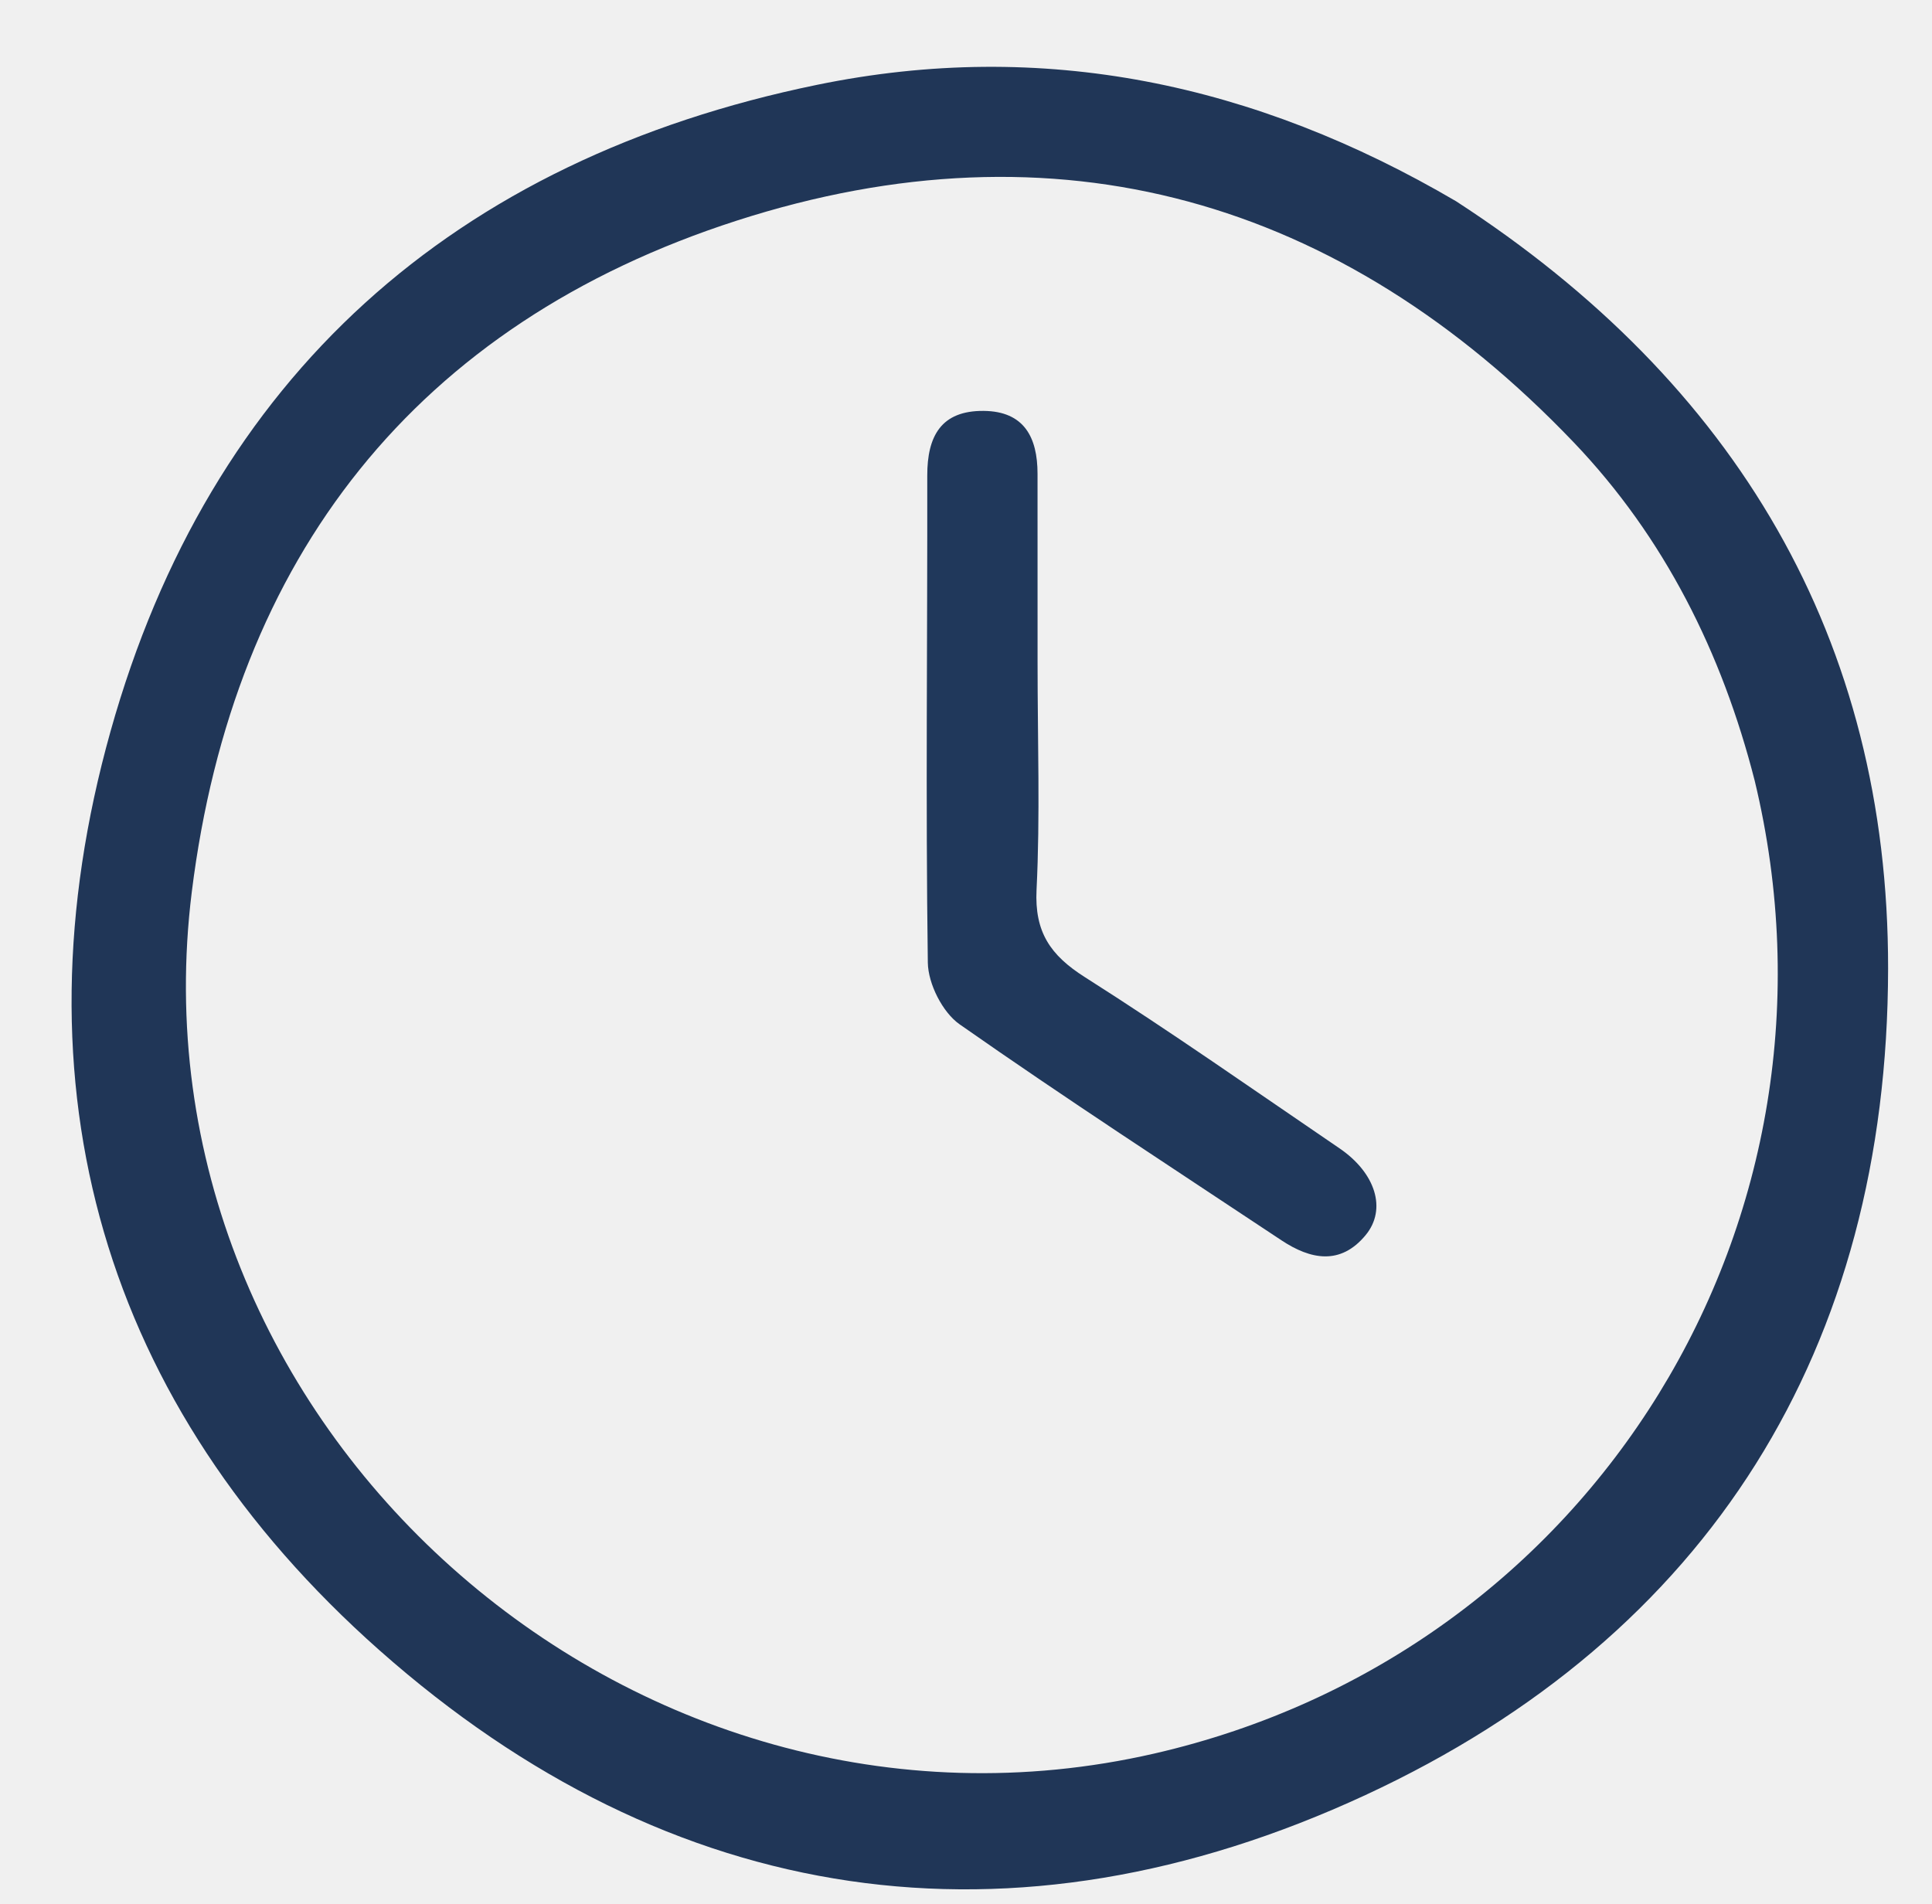
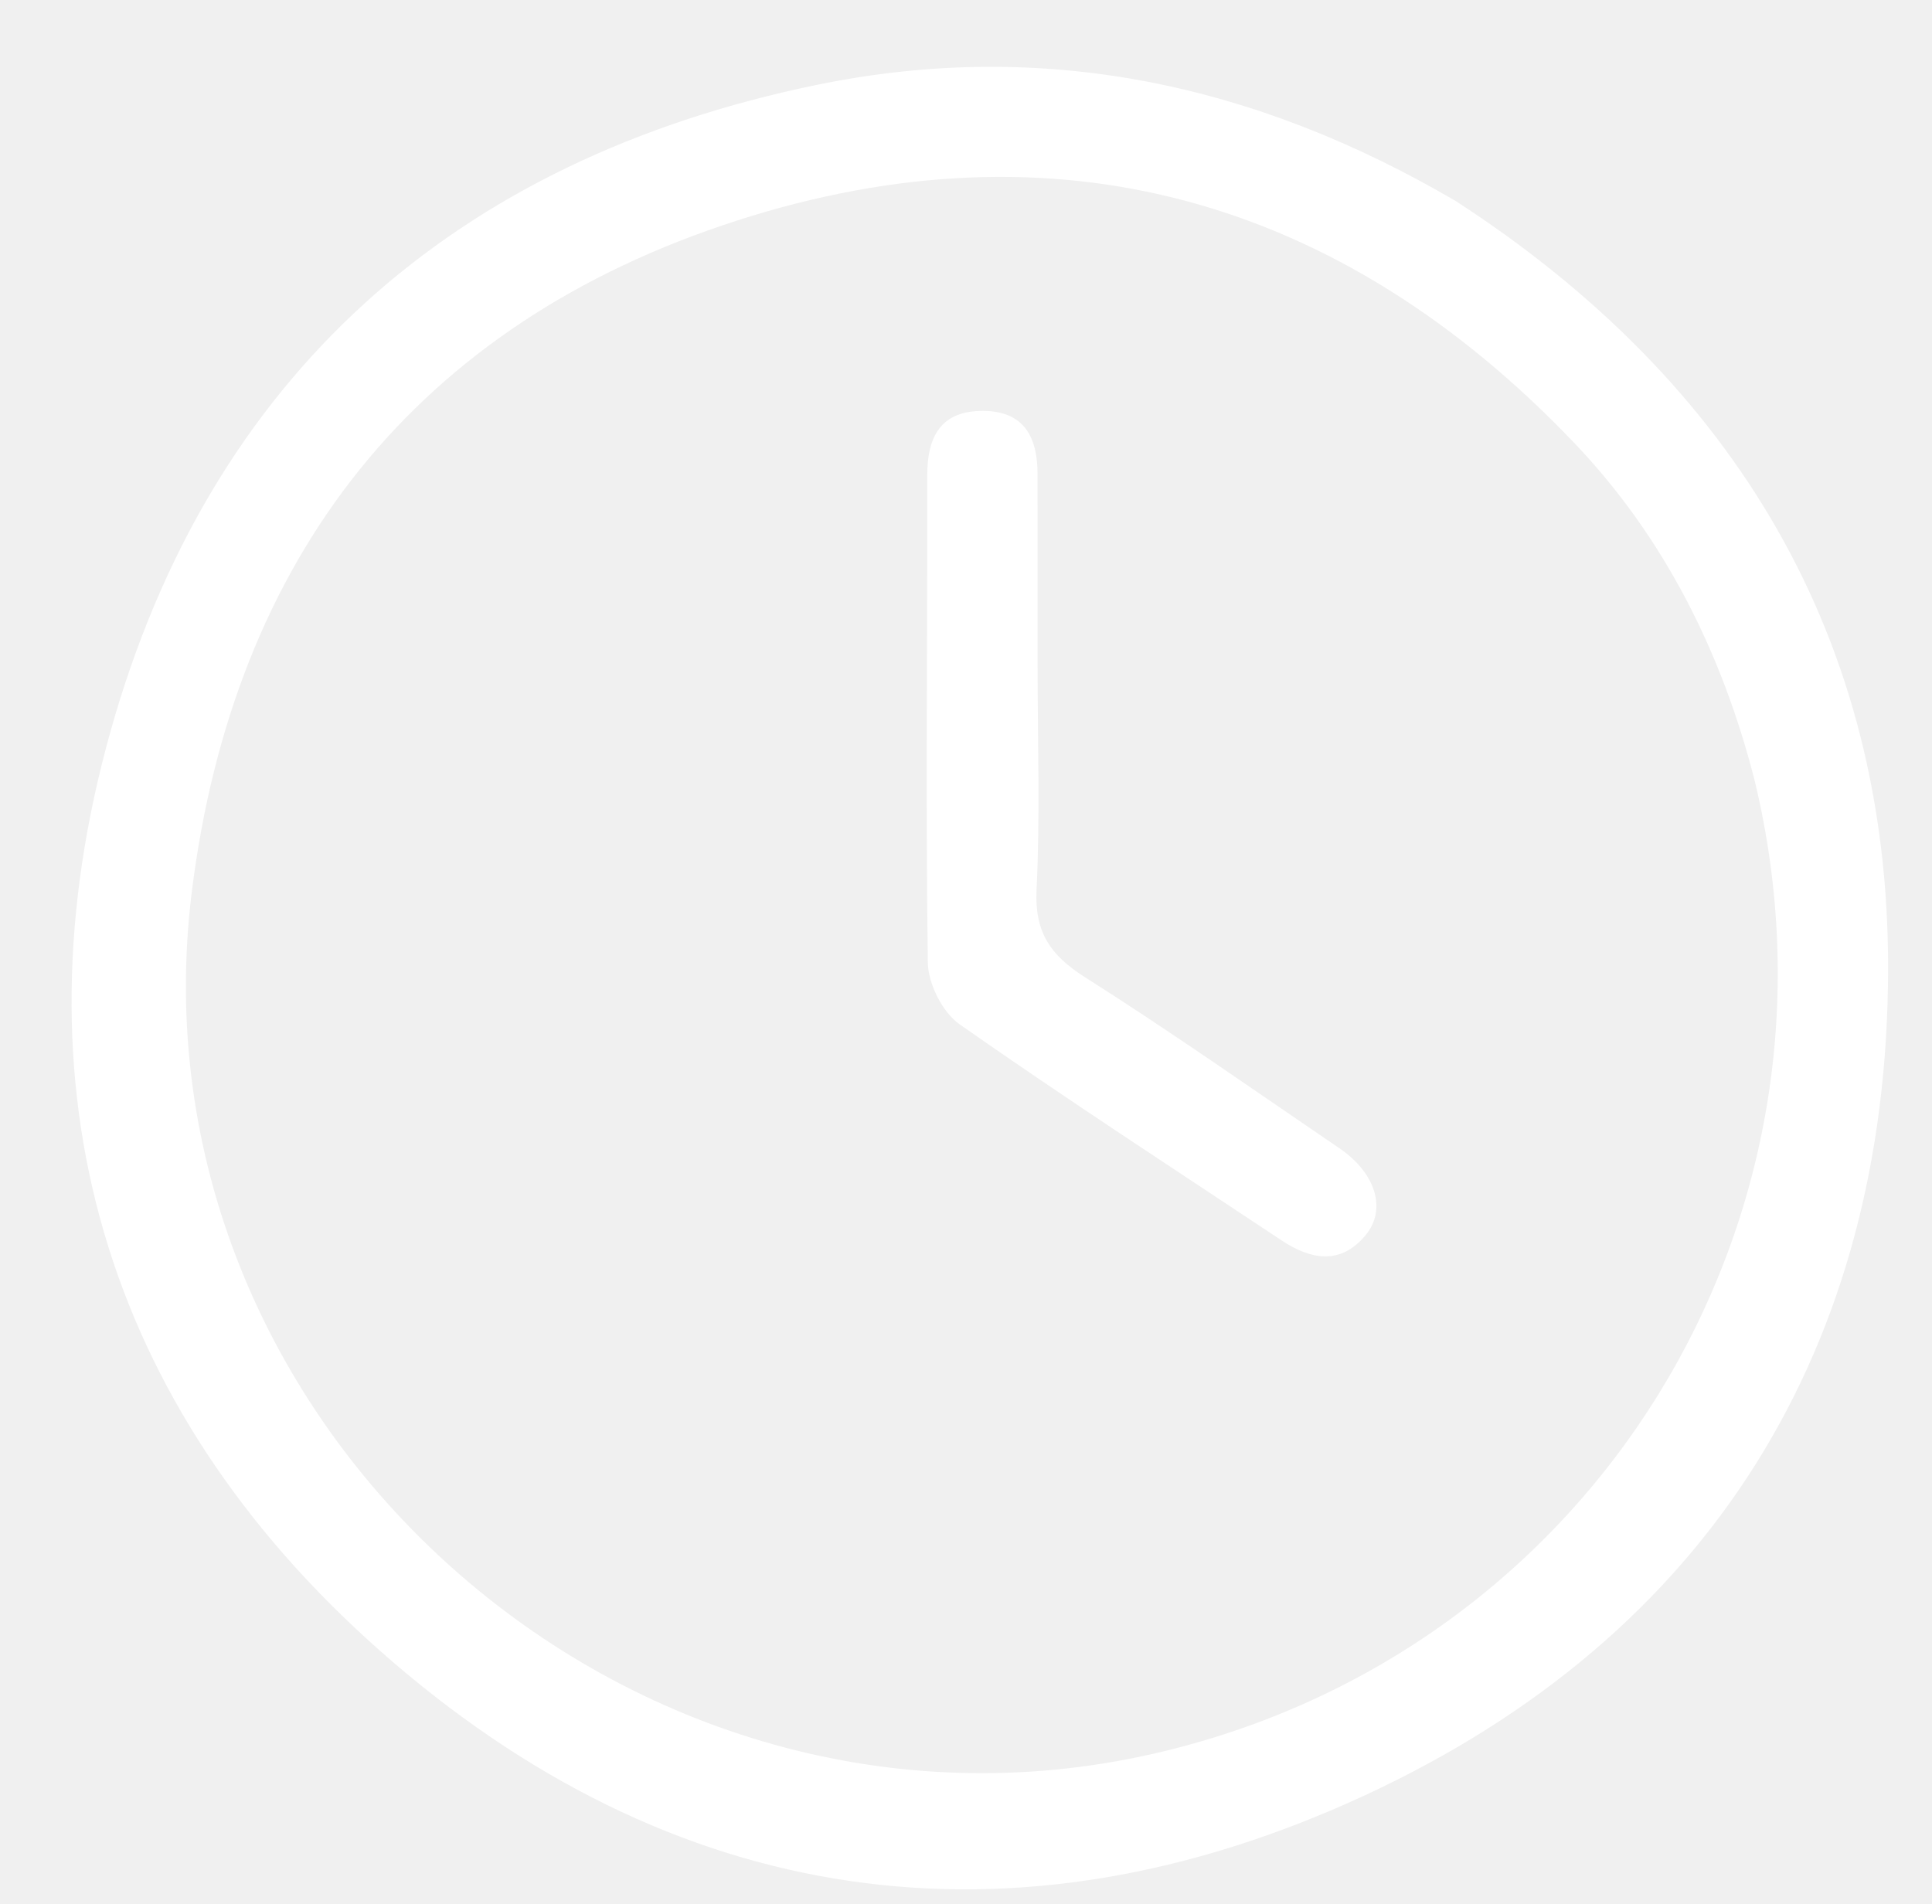
<svg xmlns="http://www.w3.org/2000/svg" version="1.1" id="Layer_1" x="0px" y="0px" width="100%" viewBox="0 0 204 201" enable-background="new 0 0 204 201" xml:space="preserve">
  <path fill="transparent" opacity="1" stroke="none" d=" M1,75   C1,50 1,25.5 1,1   C69,1 137,1 205,1   C205,68 205,135 205,202   C137,202 69,202 1,202   C1,159.833 1,117.667 1,75  M153.429,21.053   C132.52,8.804 110.125,4.053 86.266,8.959   C47.935,16.84 22.156,39.788 11.665,77.25   C1.169,114.725 10.845,148.376 40.059,174.262   C70.868,201.561 106.916,206.836 144.183,189.555   C180.547,172.692 199.313,142.301 199.364,102.288   C199.408,67.536 183.339,40.439 153.429,21.053  z" />
-   <path fill="#203657" opacity="1" stroke="none" d=" M153.737,21.246   C183.339,40.439 199.408,67.536 199.364,102.288   C199.313,142.301 180.547,172.692 144.183,189.555   C106.916,206.836 70.868,201.561 40.059,174.262   C10.845,148.376 1.169,114.725 11.665,77.25   C22.156,39.788 47.935,16.84 86.266,8.959   C110.125,4.053 132.52,8.804 153.737,21.246  M185.279,82.442   C181.843,68.958 175.738,56.725 166.163,46.706   C141.59,20.992 111.58,12.415 77.811,23.293   C43.936,34.205 24.644,58.878 20.251,94.185   C13.251,150.461 66.603,197.846 121.863,185.179   C168.313,174.531 196.421,128.671 185.279,82.442  z" />
+   <path fill="#FFF" opacity="1" stroke="none" d=" M153.737,21.246   C183.339,40.439 199.408,67.536 199.364,102.288   C199.313,142.301 180.547,172.692 144.183,189.555   C106.916,206.836 70.868,201.561 40.059,174.262   C10.845,148.376 1.169,114.725 11.665,77.25   C22.156,39.788 47.935,16.84 86.266,8.959   C110.125,4.053 132.52,8.804 153.737,21.246  M185.279,82.442   C181.843,68.958 175.738,56.725 166.163,46.706   C141.59,20.992 111.58,12.415 77.811,23.293   C43.936,34.205 24.644,58.878 20.251,94.185   C13.251,150.461 66.603,197.846 121.863,185.179   C168.313,174.531 196.421,128.671 185.279,82.442  z" />
  <path fill="transparent" opacity="1" stroke="none" d=" M185.386,82.844   C196.421,128.671 168.313,174.531 121.863,185.179   C66.603,197.846 13.251,150.461 20.251,94.185   C24.644,58.878 43.936,34.205 77.811,23.293   C111.58,12.415 141.59,20.992 166.163,46.706   C175.738,56.725 181.843,68.958 185.386,82.844  M109.557,69.5   C109.556,63.008 109.556,56.516 109.553,50.024   C109.552,46.186 108.14,43.429 103.864,43.391   C99.367,43.352 97.904,46.063 97.91,50.22   C97.935,67.365 97.733,84.511 97.969,101.652   C98,103.883 99.521,106.905 101.327,108.169   C112.494,115.992 123.937,123.421 135.296,130.968   C138.387,133.022 141.543,133.639 144.196,130.43   C146.467,127.684 145.234,123.848 141.432,121.26   C132.501,115.18 123.656,108.963 114.538,103.178   C110.901,100.87 109.23,98.413 109.449,93.966   C109.835,86.161 109.557,78.324 109.557,69.5  z" />
-   <path fill="#20385B" opacity="1" stroke="none" d=" M109.557,70   C109.557,78.324 109.835,86.161 109.449,93.966   C109.23,98.413 110.901,100.87 114.538,103.178   C123.656,108.963 132.501,115.18 141.432,121.26   C145.234,123.848 146.467,127.684 144.196,130.43   C141.543,133.639 138.387,133.022 135.296,130.968   C123.937,123.421 112.494,115.992 101.327,108.169   C99.521,106.905 98,103.883 97.969,101.652   C97.733,84.511 97.935,67.365 97.91,50.22   C97.904,46.063 99.367,43.352 103.864,43.391   C108.14,43.429 109.552,46.186 109.553,50.024   C109.556,56.516 109.556,63.008 109.557,70  z" />
+   <path fill="#FFF" opacity="1" stroke="none" d=" M109.557,70   C109.557,78.324 109.835,86.161 109.449,93.966   C109.23,98.413 110.901,100.87 114.538,103.178   C123.656,108.963 132.501,115.18 141.432,121.26   C145.234,123.848 146.467,127.684 144.196,130.43   C141.543,133.639 138.387,133.022 135.296,130.968   C123.937,123.421 112.494,115.992 101.327,108.169   C99.521,106.905 98,103.883 97.969,101.652   C97.733,84.511 97.935,67.365 97.91,50.22   C97.904,46.063 99.367,43.352 103.864,43.391   C108.14,43.429 109.552,46.186 109.553,50.024   C109.556,56.516 109.556,63.008 109.557,70  z" />
</svg>
